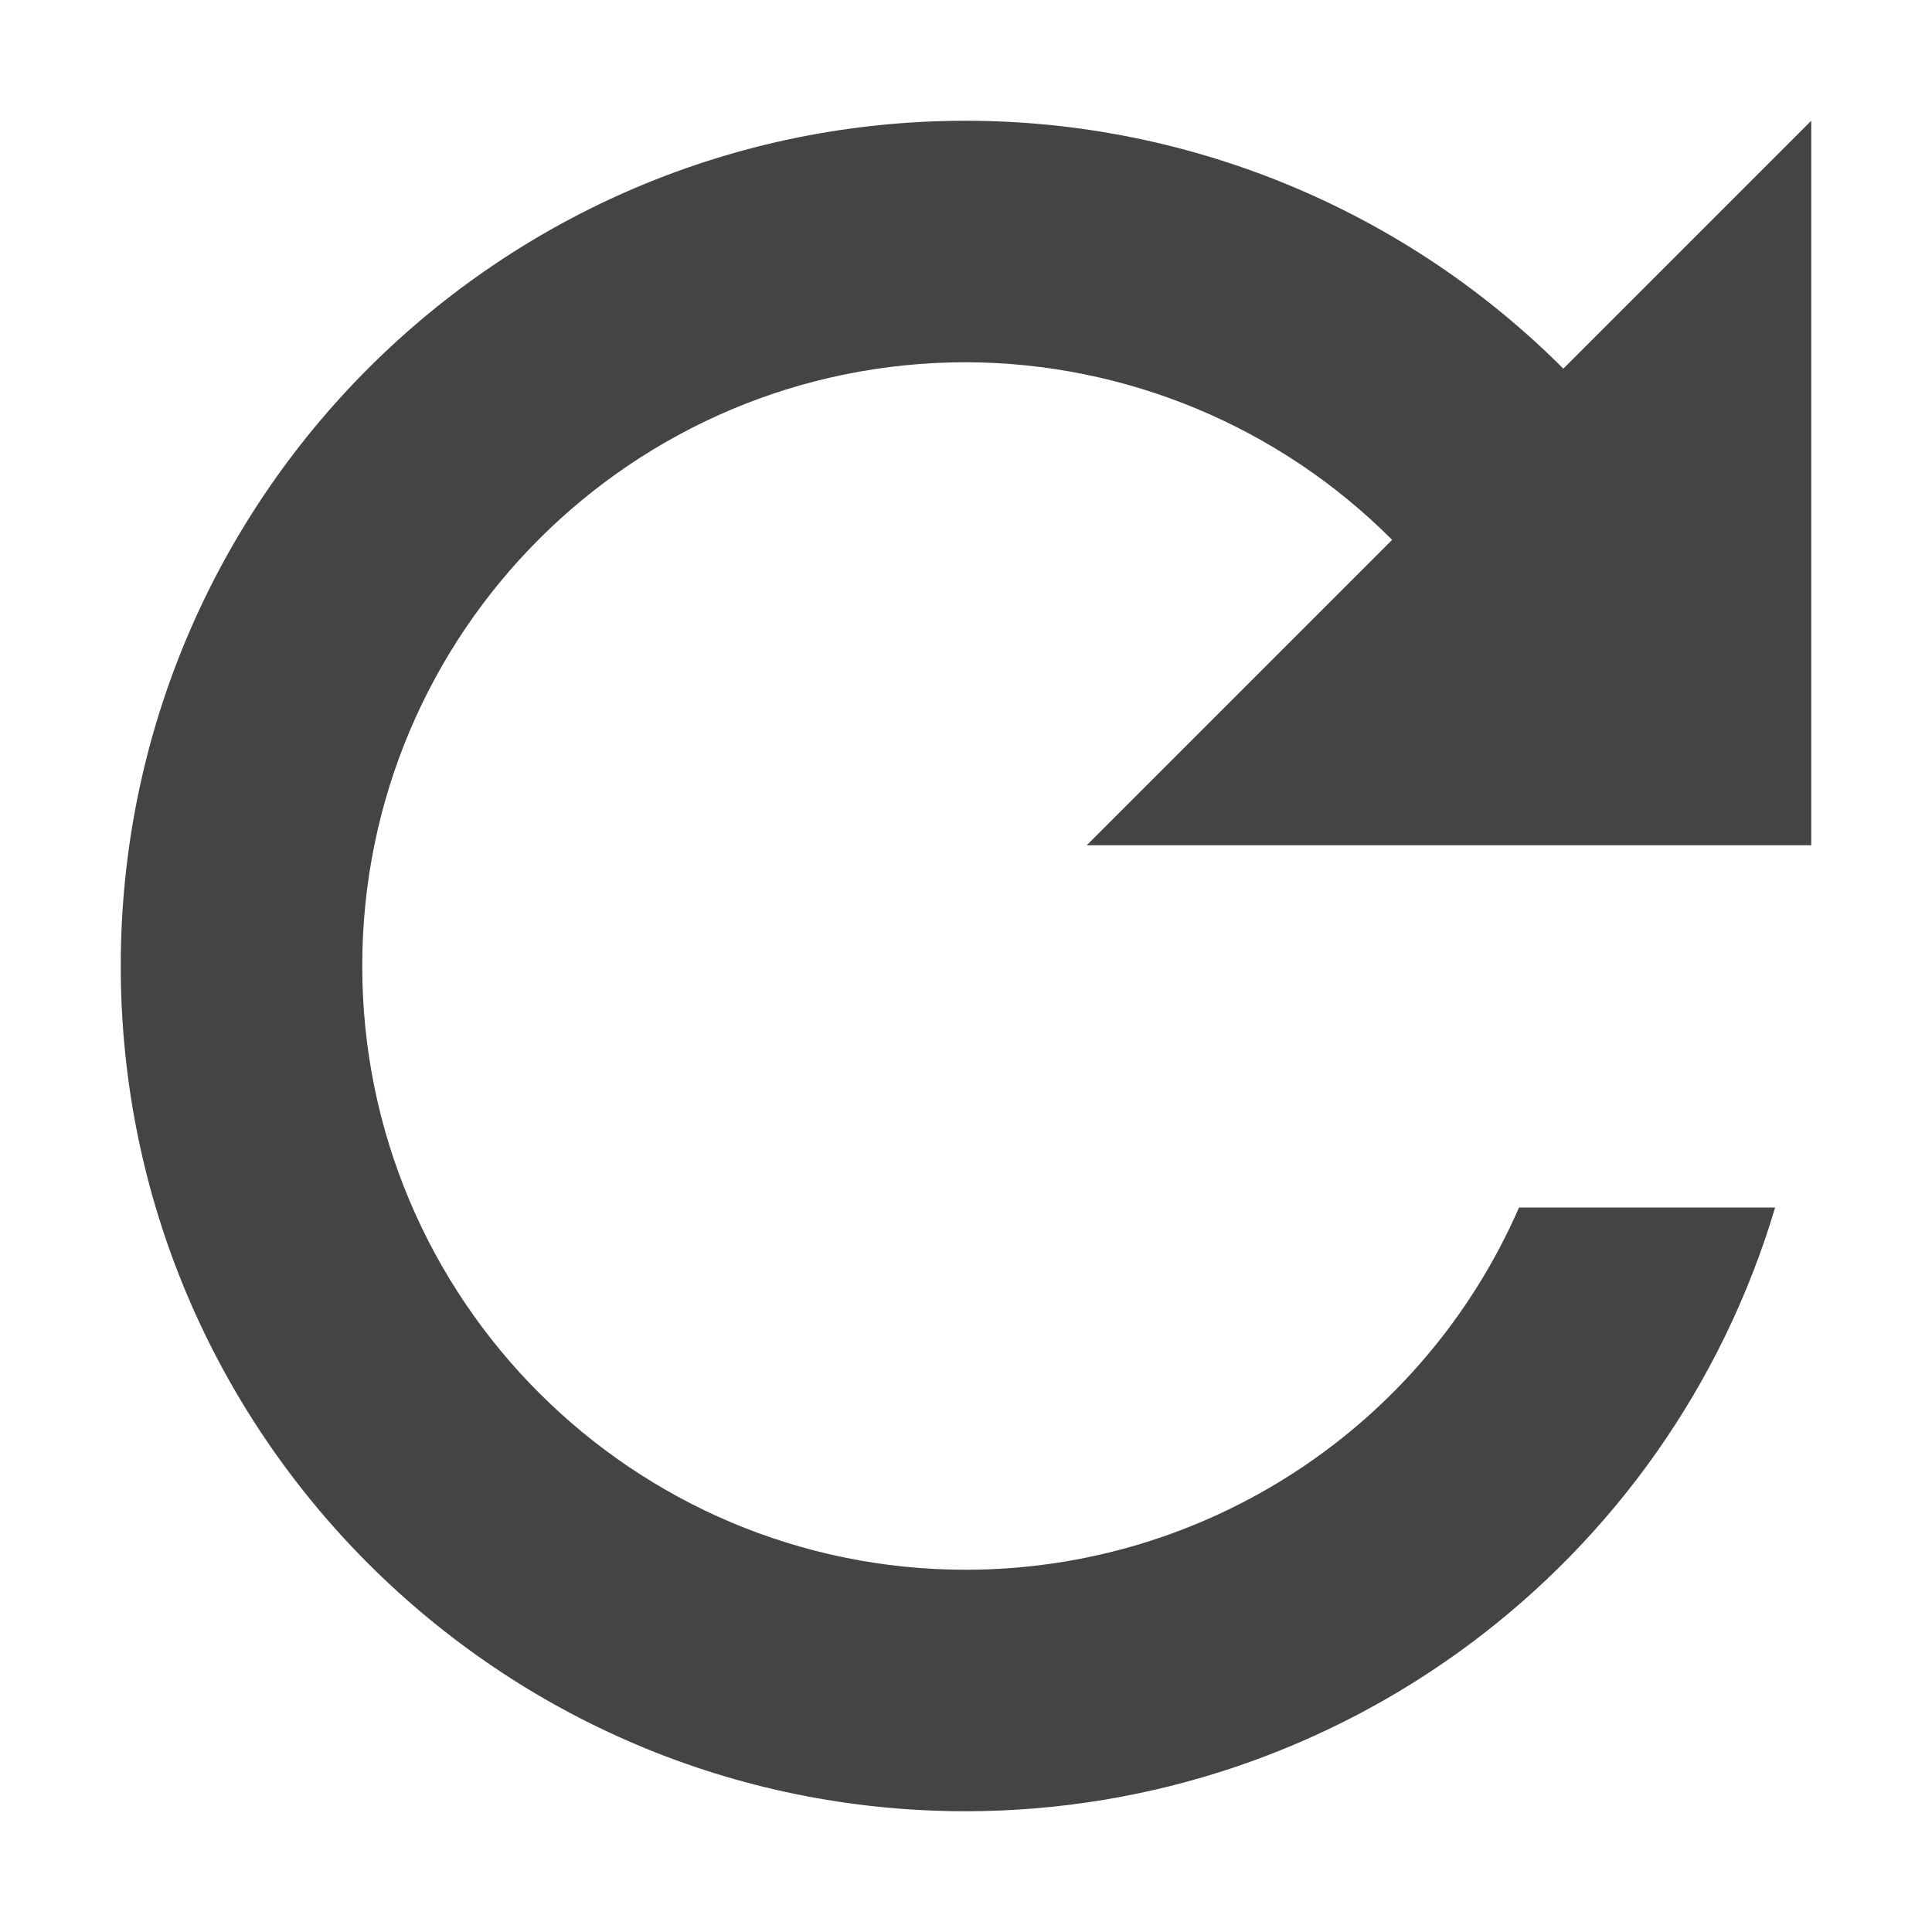
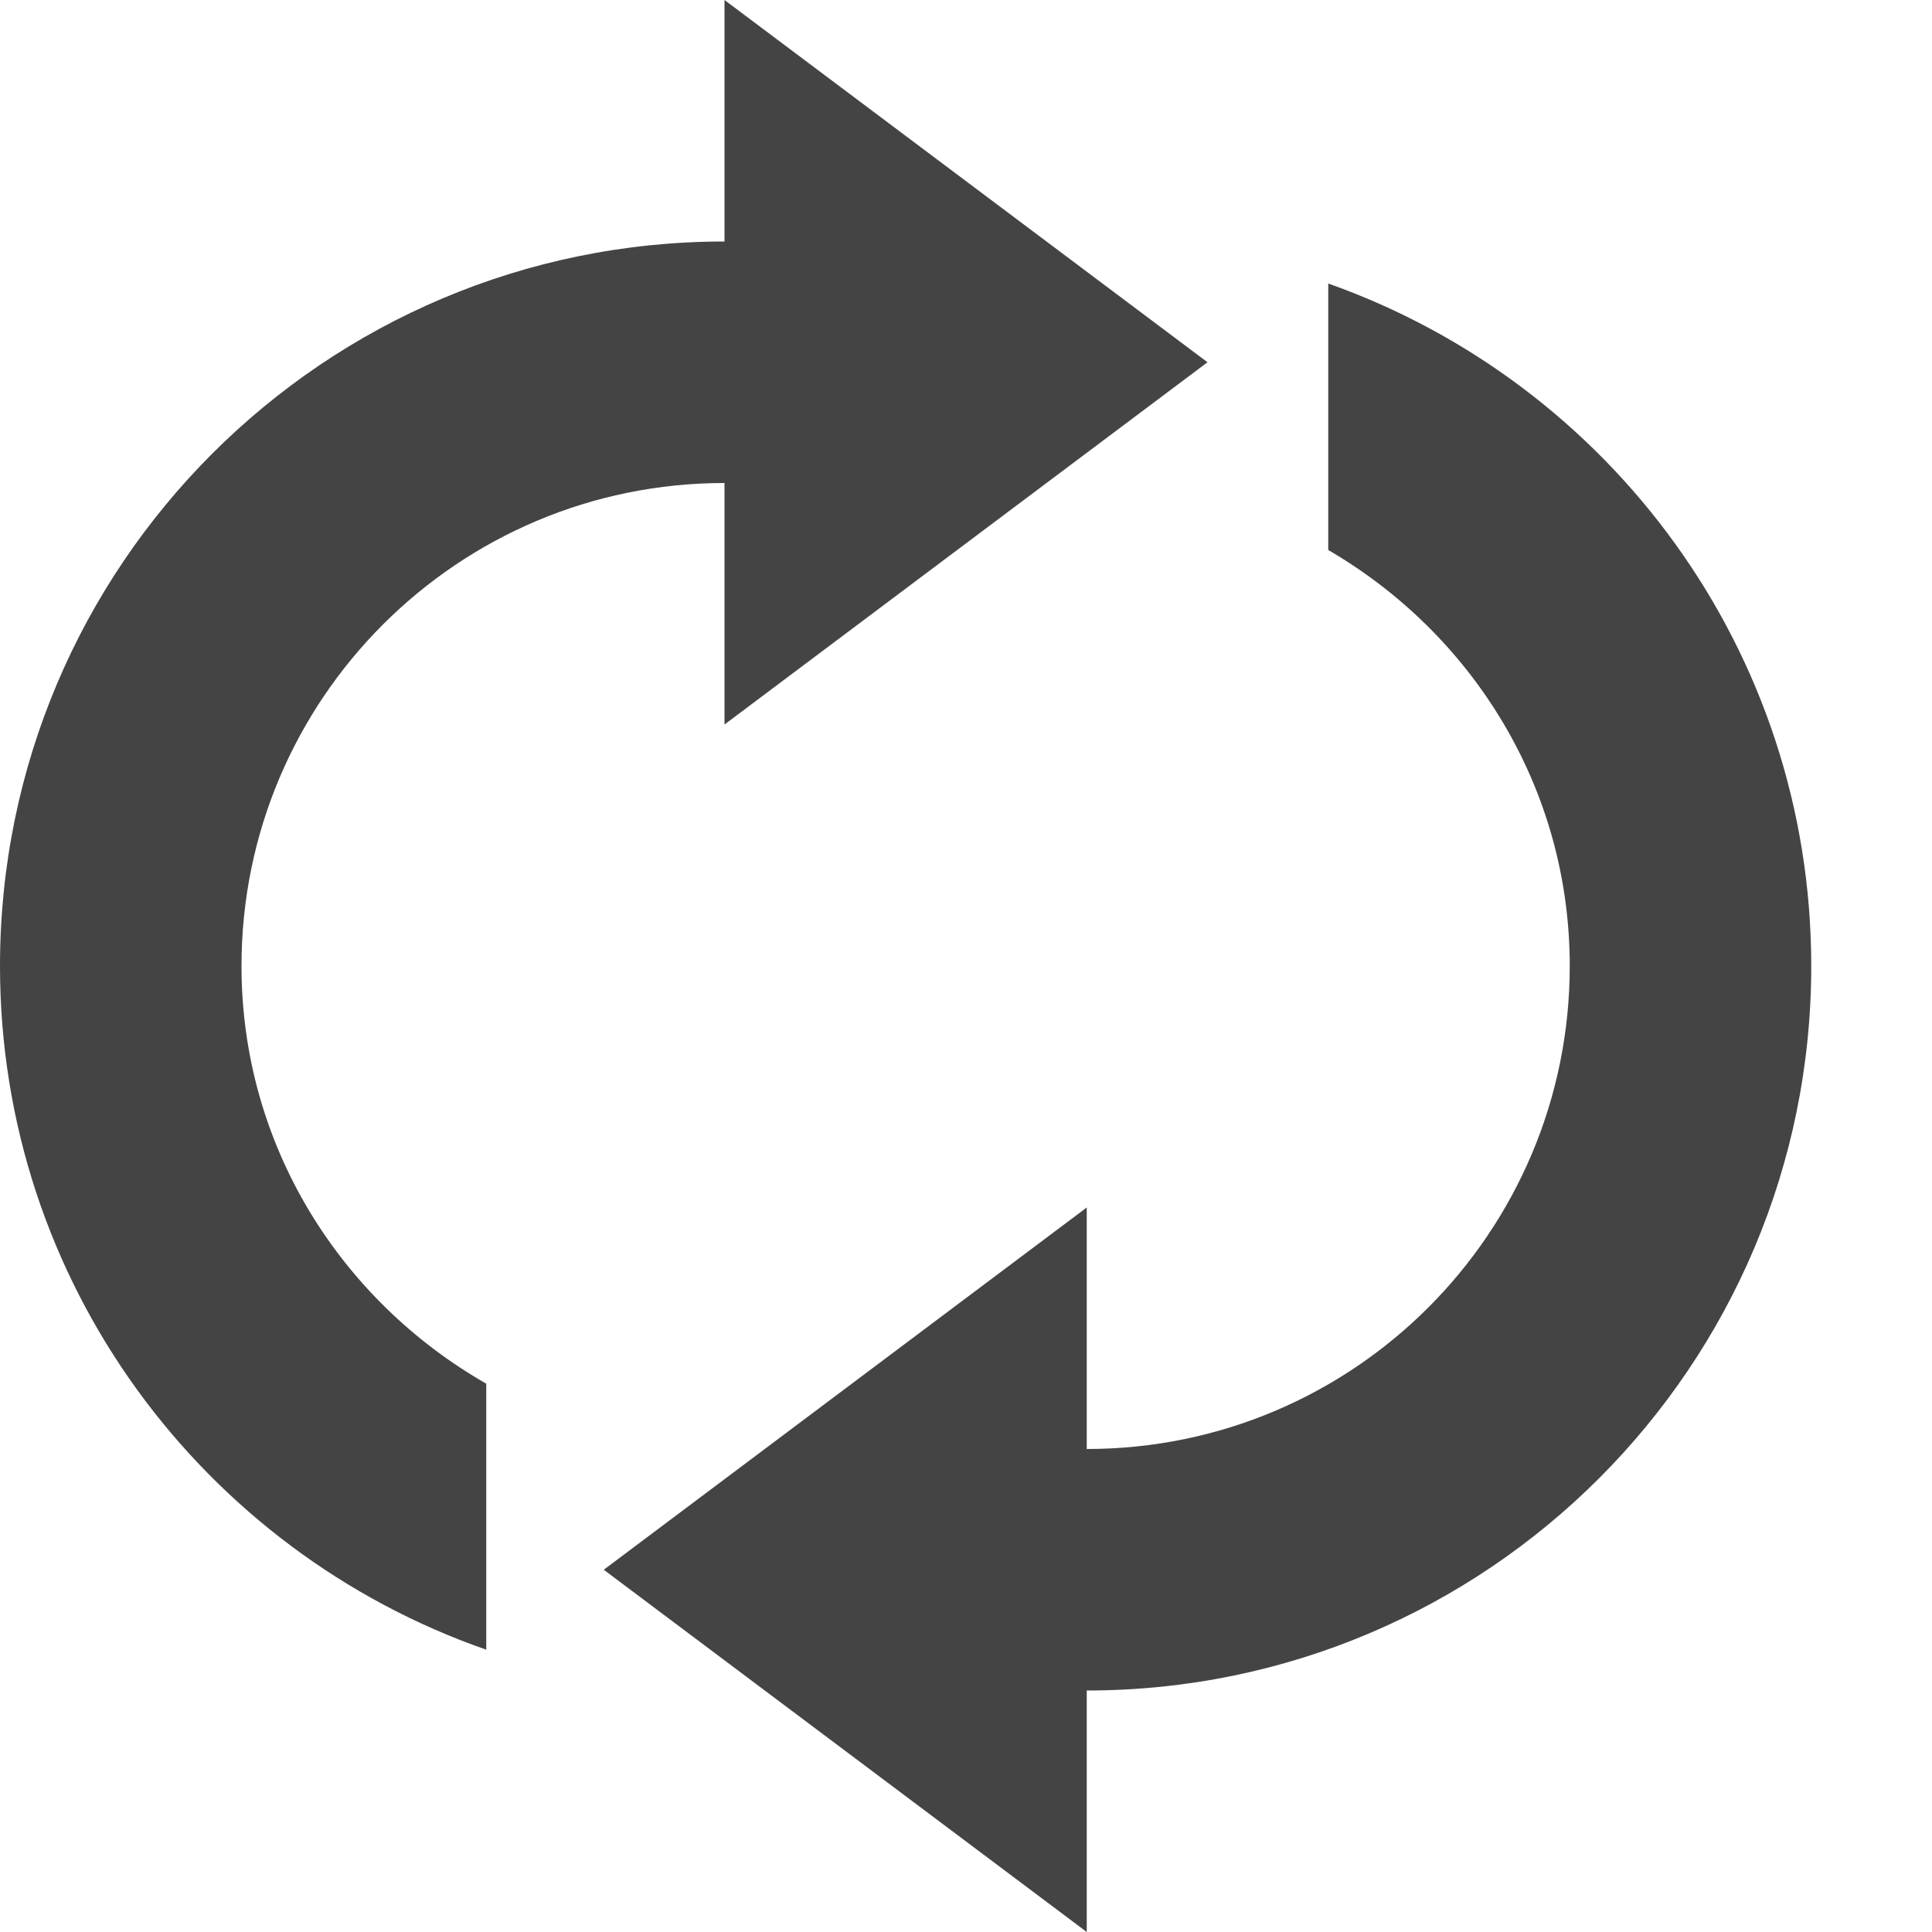
- <svg xmlns="http://www.w3.org/2000/svg" width="16" height="16" version="1.1">
+ <svg xmlns="http://www.w3.org/2000/svg" width="16" height="16" viewBox="0 0 16 16">
  <defs>
    <style id="current-color-scheme" type="text/css">
   .ColorScheme-Text { color:#444444; } .ColorScheme-Highlight { color:#4285f4; } .ColorScheme-NeutralText { color:#ff9800; } .ColorScheme-PositiveText { color:#4caf50; } .ColorScheme-NegativeText { color:#f44336; }
  </style>
  </defs>
-   <path style="fill:currentColor" class="ColorScheme-Text" d="M 8 1 A 7 7 0 0 0 1 8 A 7 7 0 0 0 8 15 A 7 7 0 0 0 14.701 10 L 12.58 10 A 5 5 0 0 1 8 13 A 5 5 0 0 1 3 8 A 5 5 0 0 1 8 3 A 5 5 0 0 1 11.529 4.471 L 9 7 L 15 7 L 15 1 L 12.947 3.053 A 7 7 0 0 0 8 1 z" />
+   <path style="fill:currentColor" class="ColorScheme-Text" d="M 6 0 L 6 2 C 2.686 2 0 4.686 0 8 C 0 10.622 1.684 12.846 4.027 13.662 L 4.027 11.459 C 2.822 10.77 2 9.488 2 8 C 2 5.791 3.791 4 6 4 L 6 6 L 10 3 L 6 0 z M 11 2.348 L 11 4.555 C 12.191 5.248 13 6.523 13 8 C 13 10.209 11.209 12 9 12 L 9 10 L 5 13 L 9 16 L 9 14 C 12.314 14 15 11.314 15 8 C 15 5.388 13.329 3.172 11 2.348 z" />
</svg>
